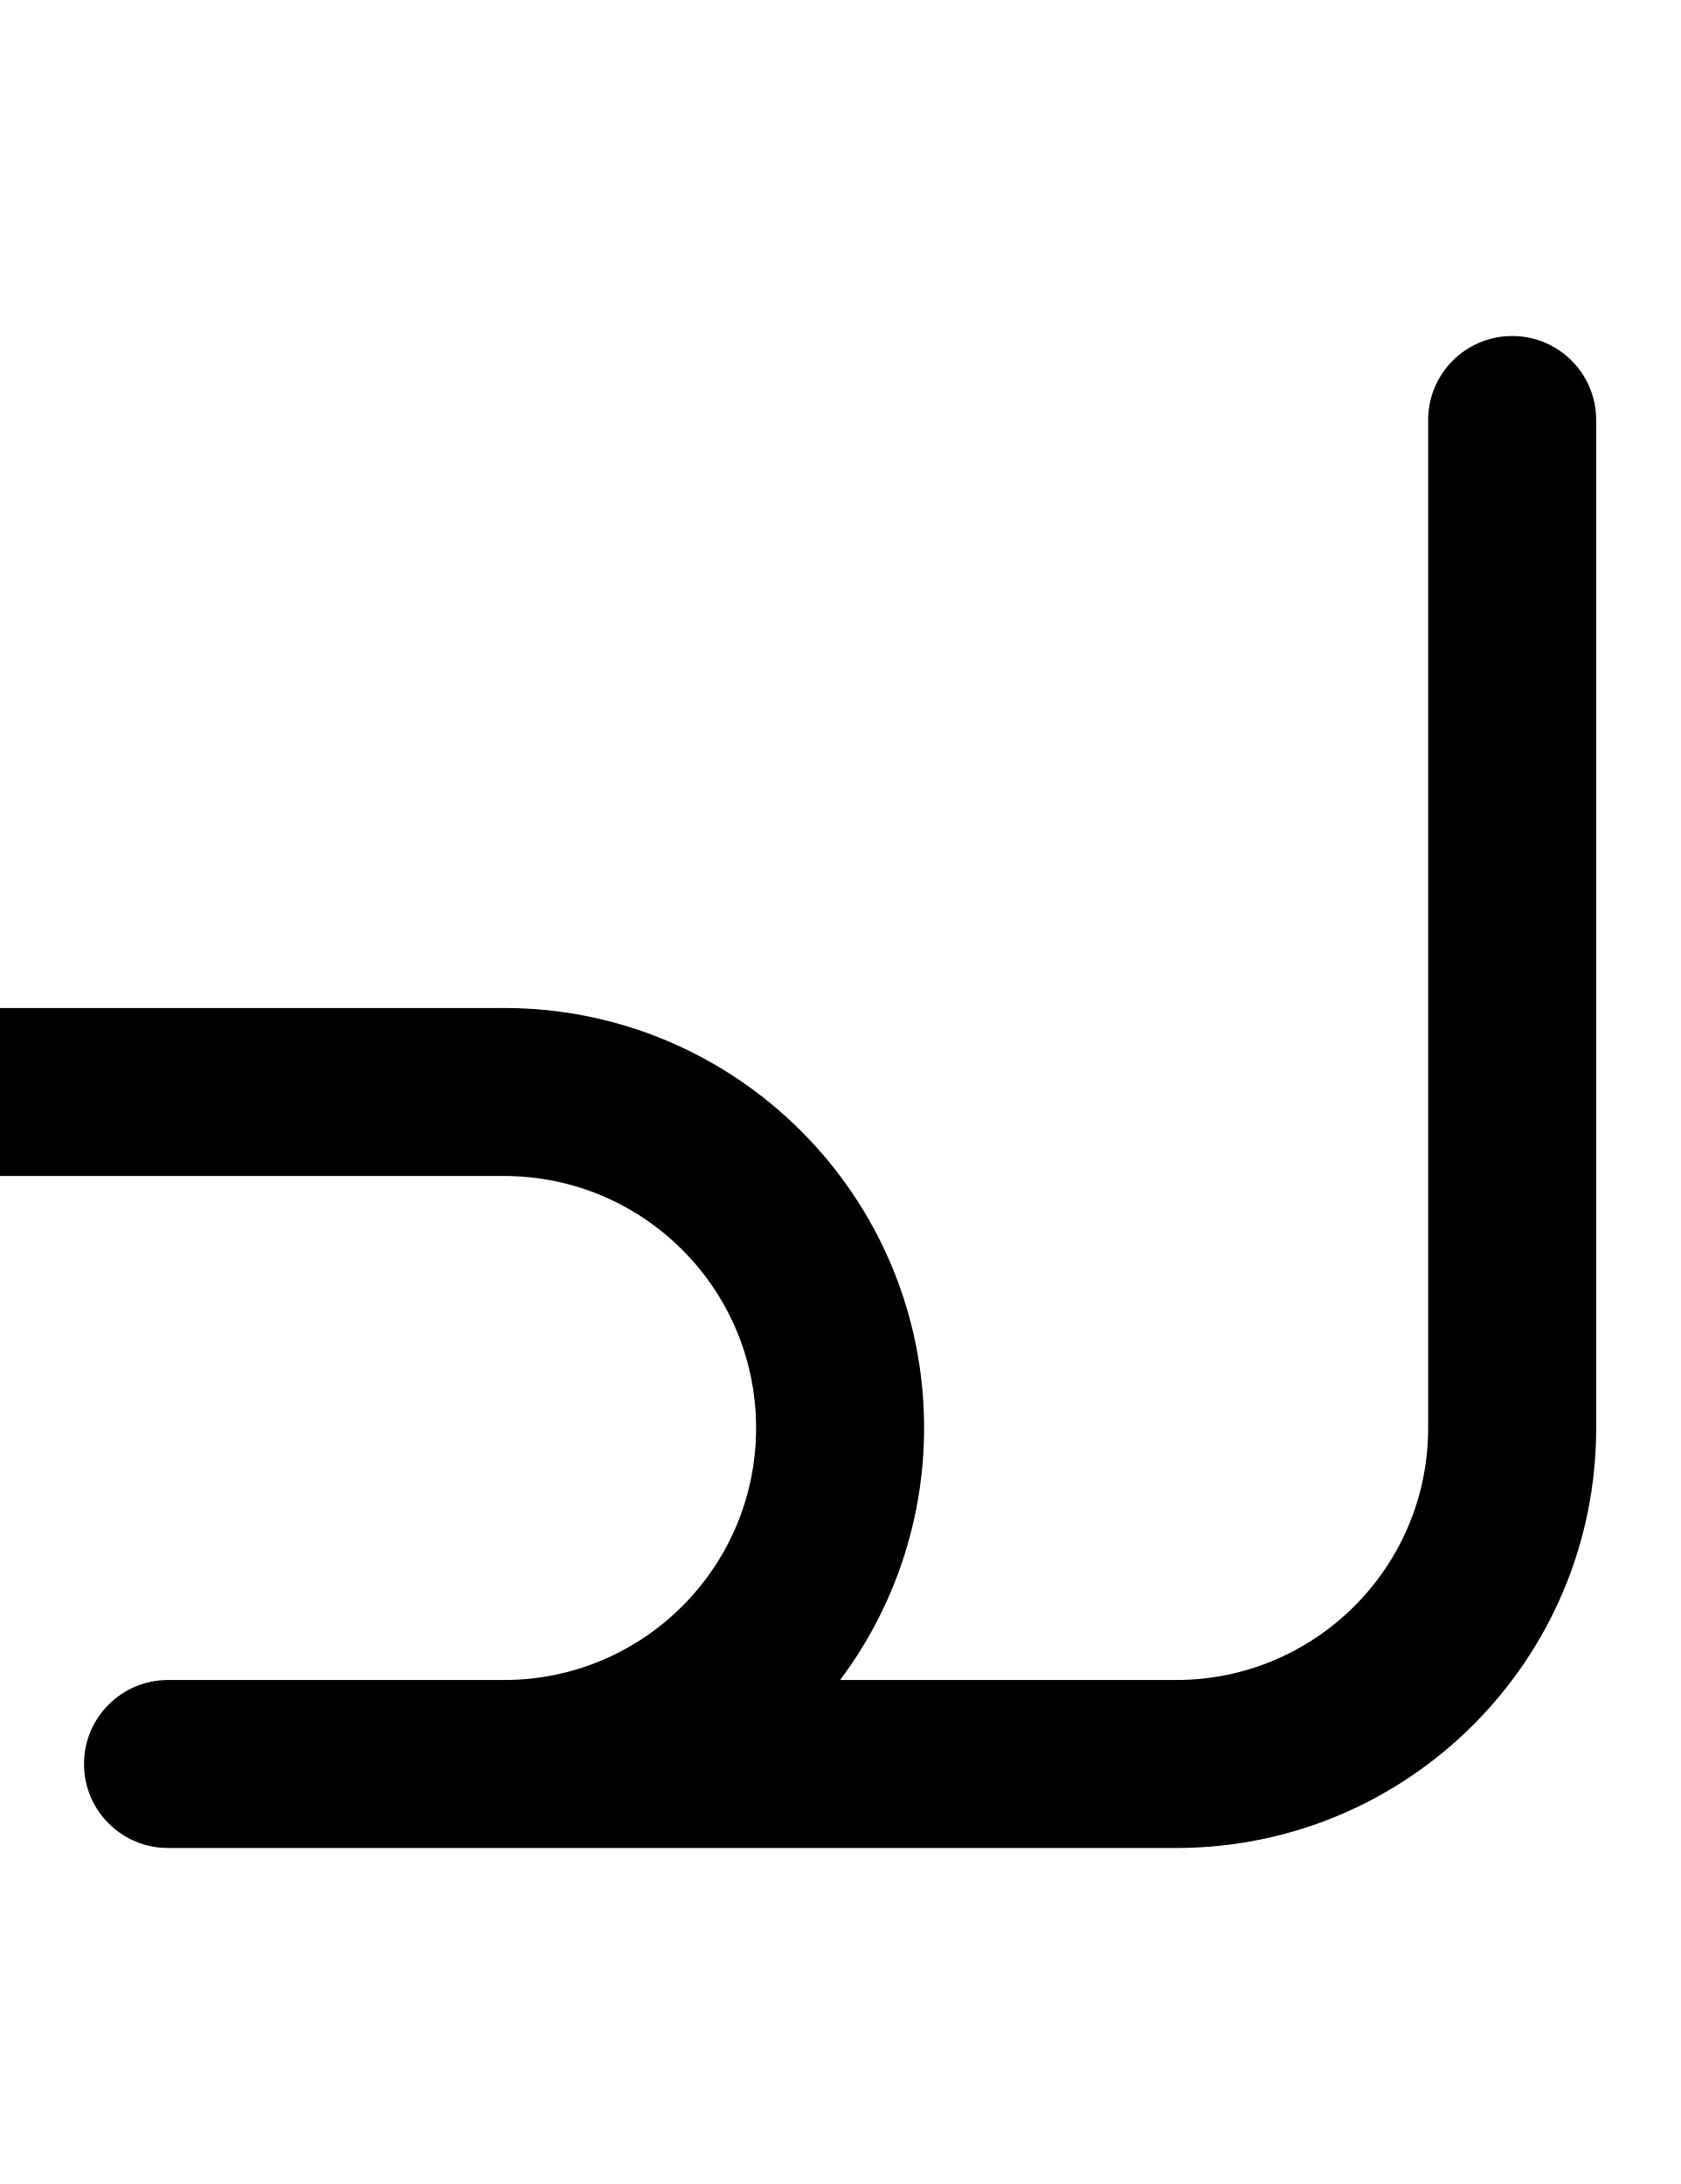
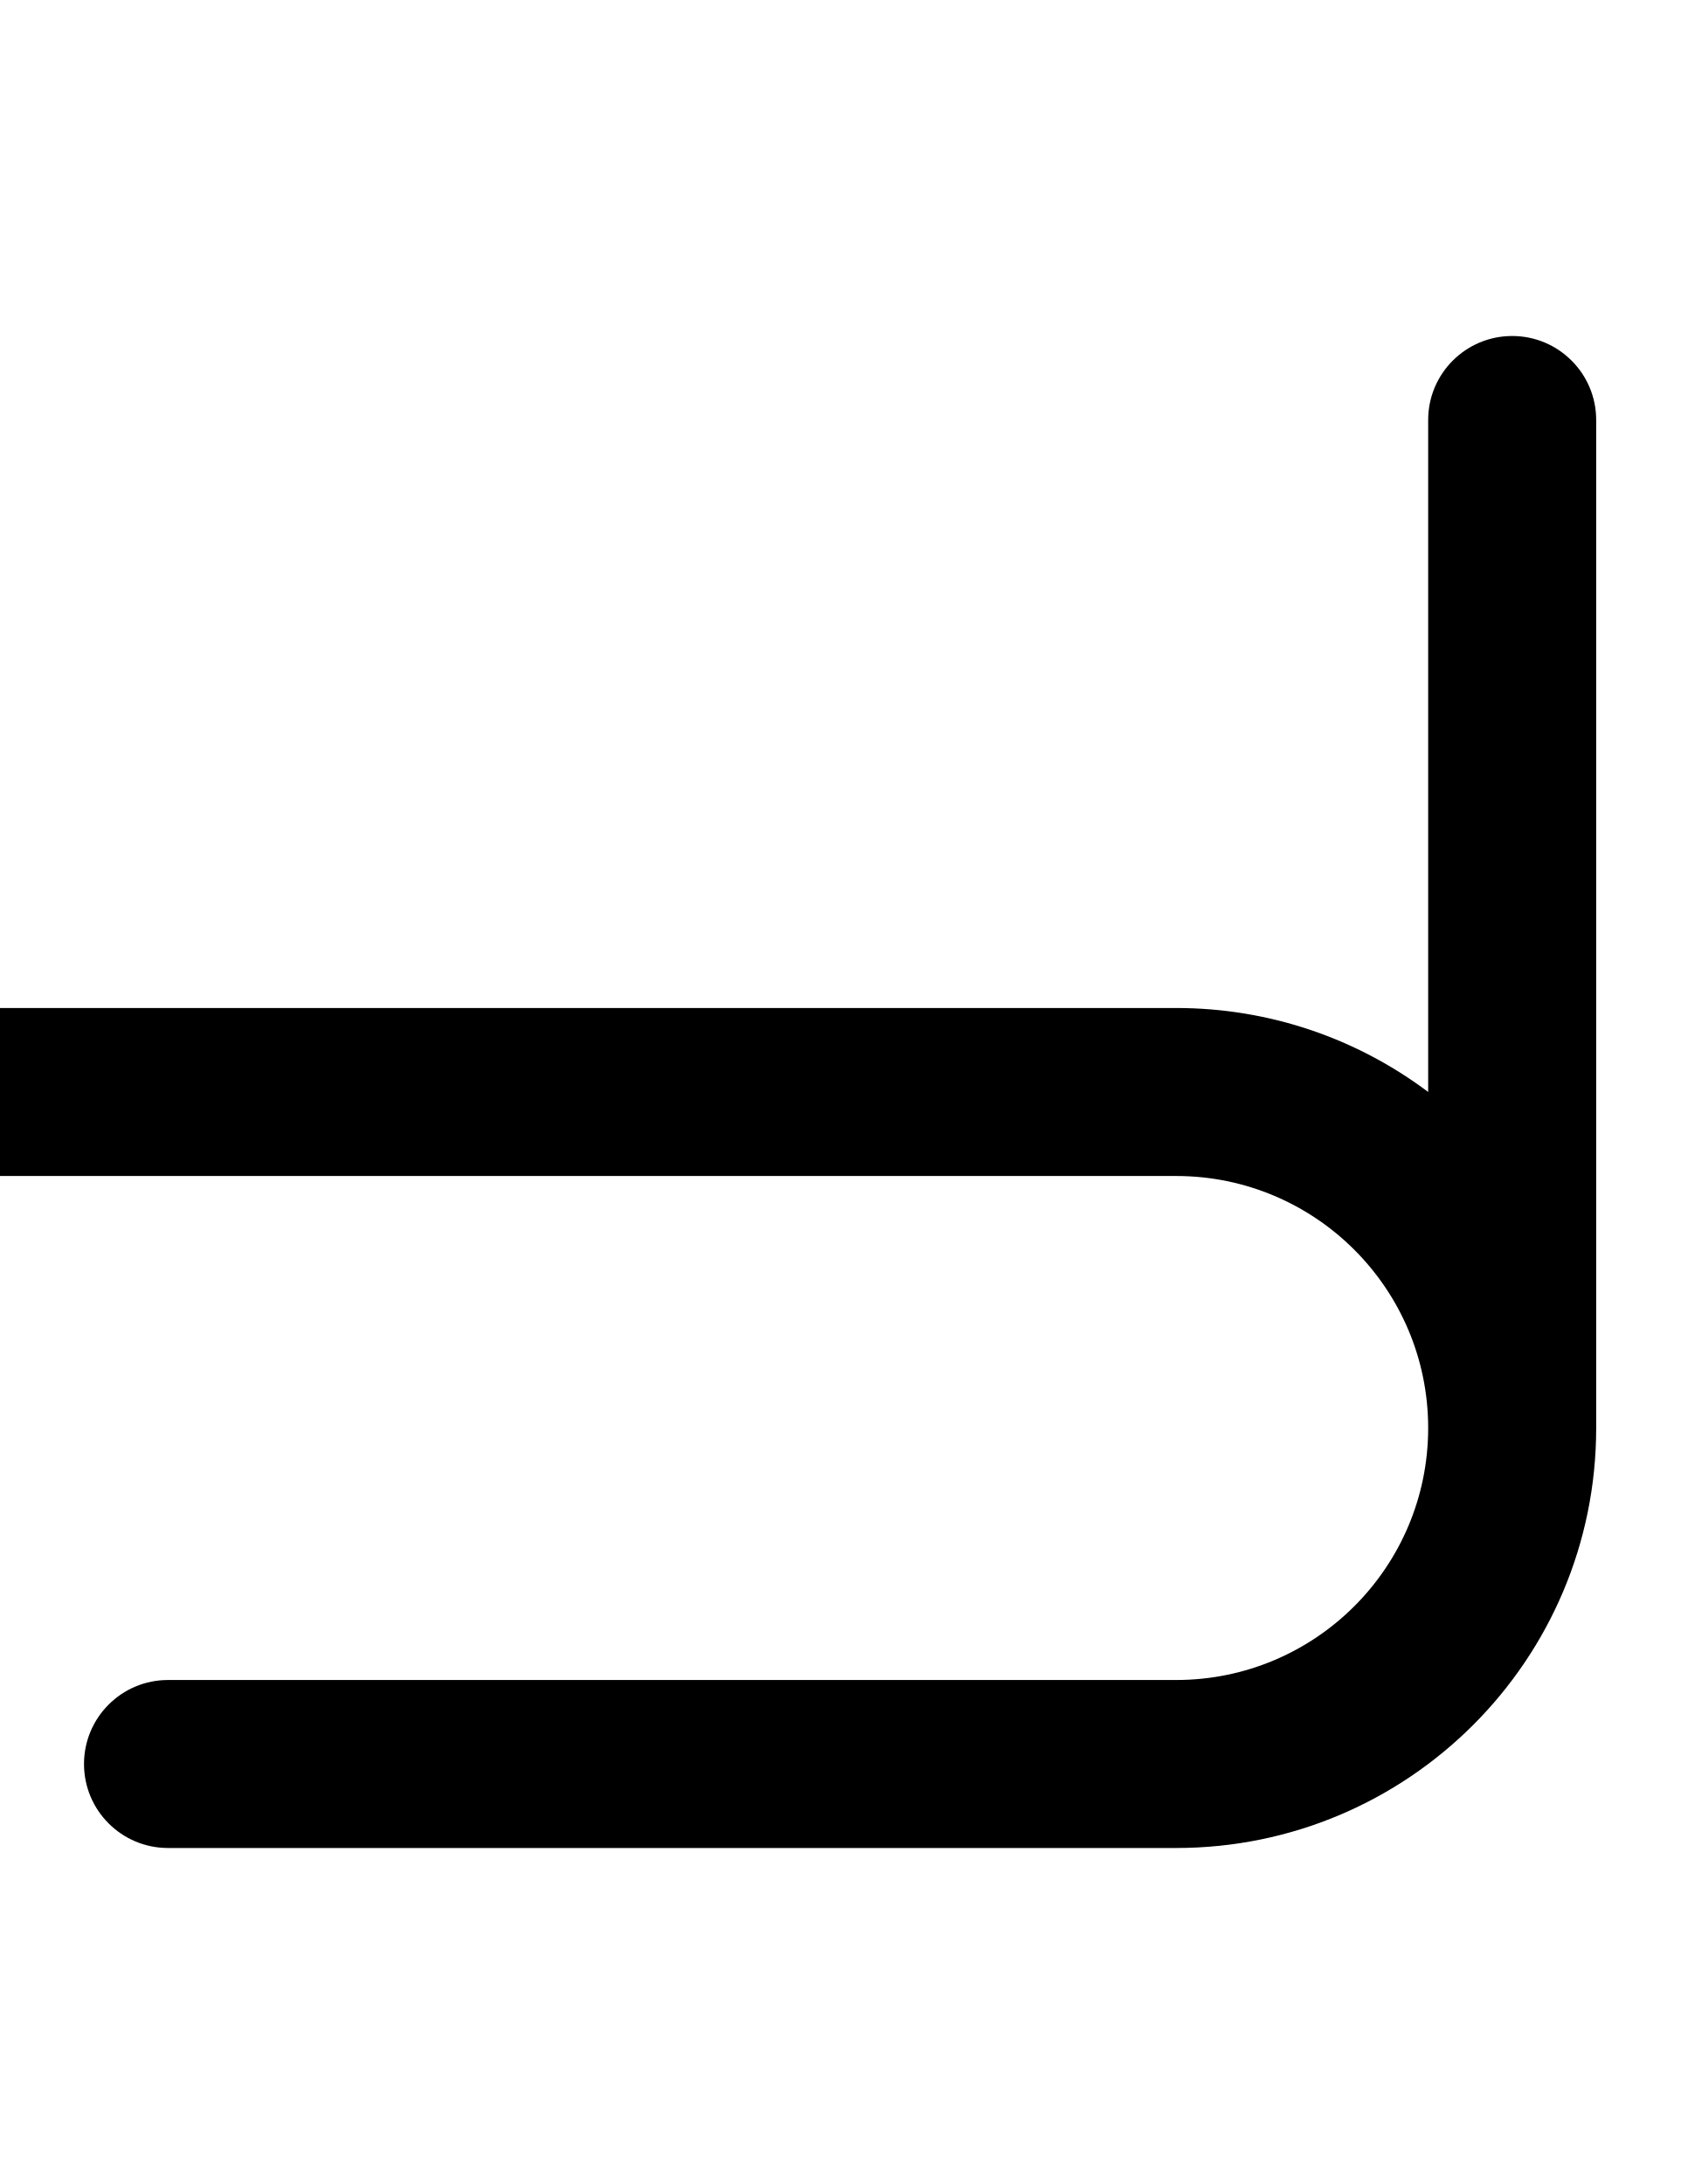
<svg xmlns="http://www.w3.org/2000/svg" width="500" height="650">
-   <path d="M 450 100 A 25 25 0 0 0 425 125 L 425 425 A 75 75 0 0 1 350 500 L 250 500 A 125 125 0 0 0 275 425 A 125 125 0 0 0 150 300 L 75 300 L 25 300 L 0 300 A 25 25 0 0 0 -25 325 A 25 25 0 0 0 0 350 L 25 350 L 75 350 L 150 350 A 75 75 0 0 1 225 425 A 75 75 0 0 1 150 500 L 50 500 A 25 25 0 0 0 25 525 A 25 25 0 0 0 50 550 L 150 550 L 350 550 A 125 125 0 0 0 475 425 L 475 125 A 25 25 0 0 0 450 100 z " />
+   <path d="m 350,300 c 28.14,0 54.108,9.298 75,24.99 V 125 c 0,-13.807 11.193,-25 25,-25 13.807,0 25,11.193 25,25 v 300 c 0,69.036 -55.964,125 -125,125 H 50 c -13.807,0 -25,-11.193 -25,-25 0,-13.807 11.193,-25 25,-25 h 300 c 41.421,0 75,-33.579 75,-75 0,-41.421 -33.579,-75 -75,-75 H 0 c -13.807,0 -25,-11.193 -25,-25 0,-13.807 11.193,-25 25,-25 z" />
</svg>
